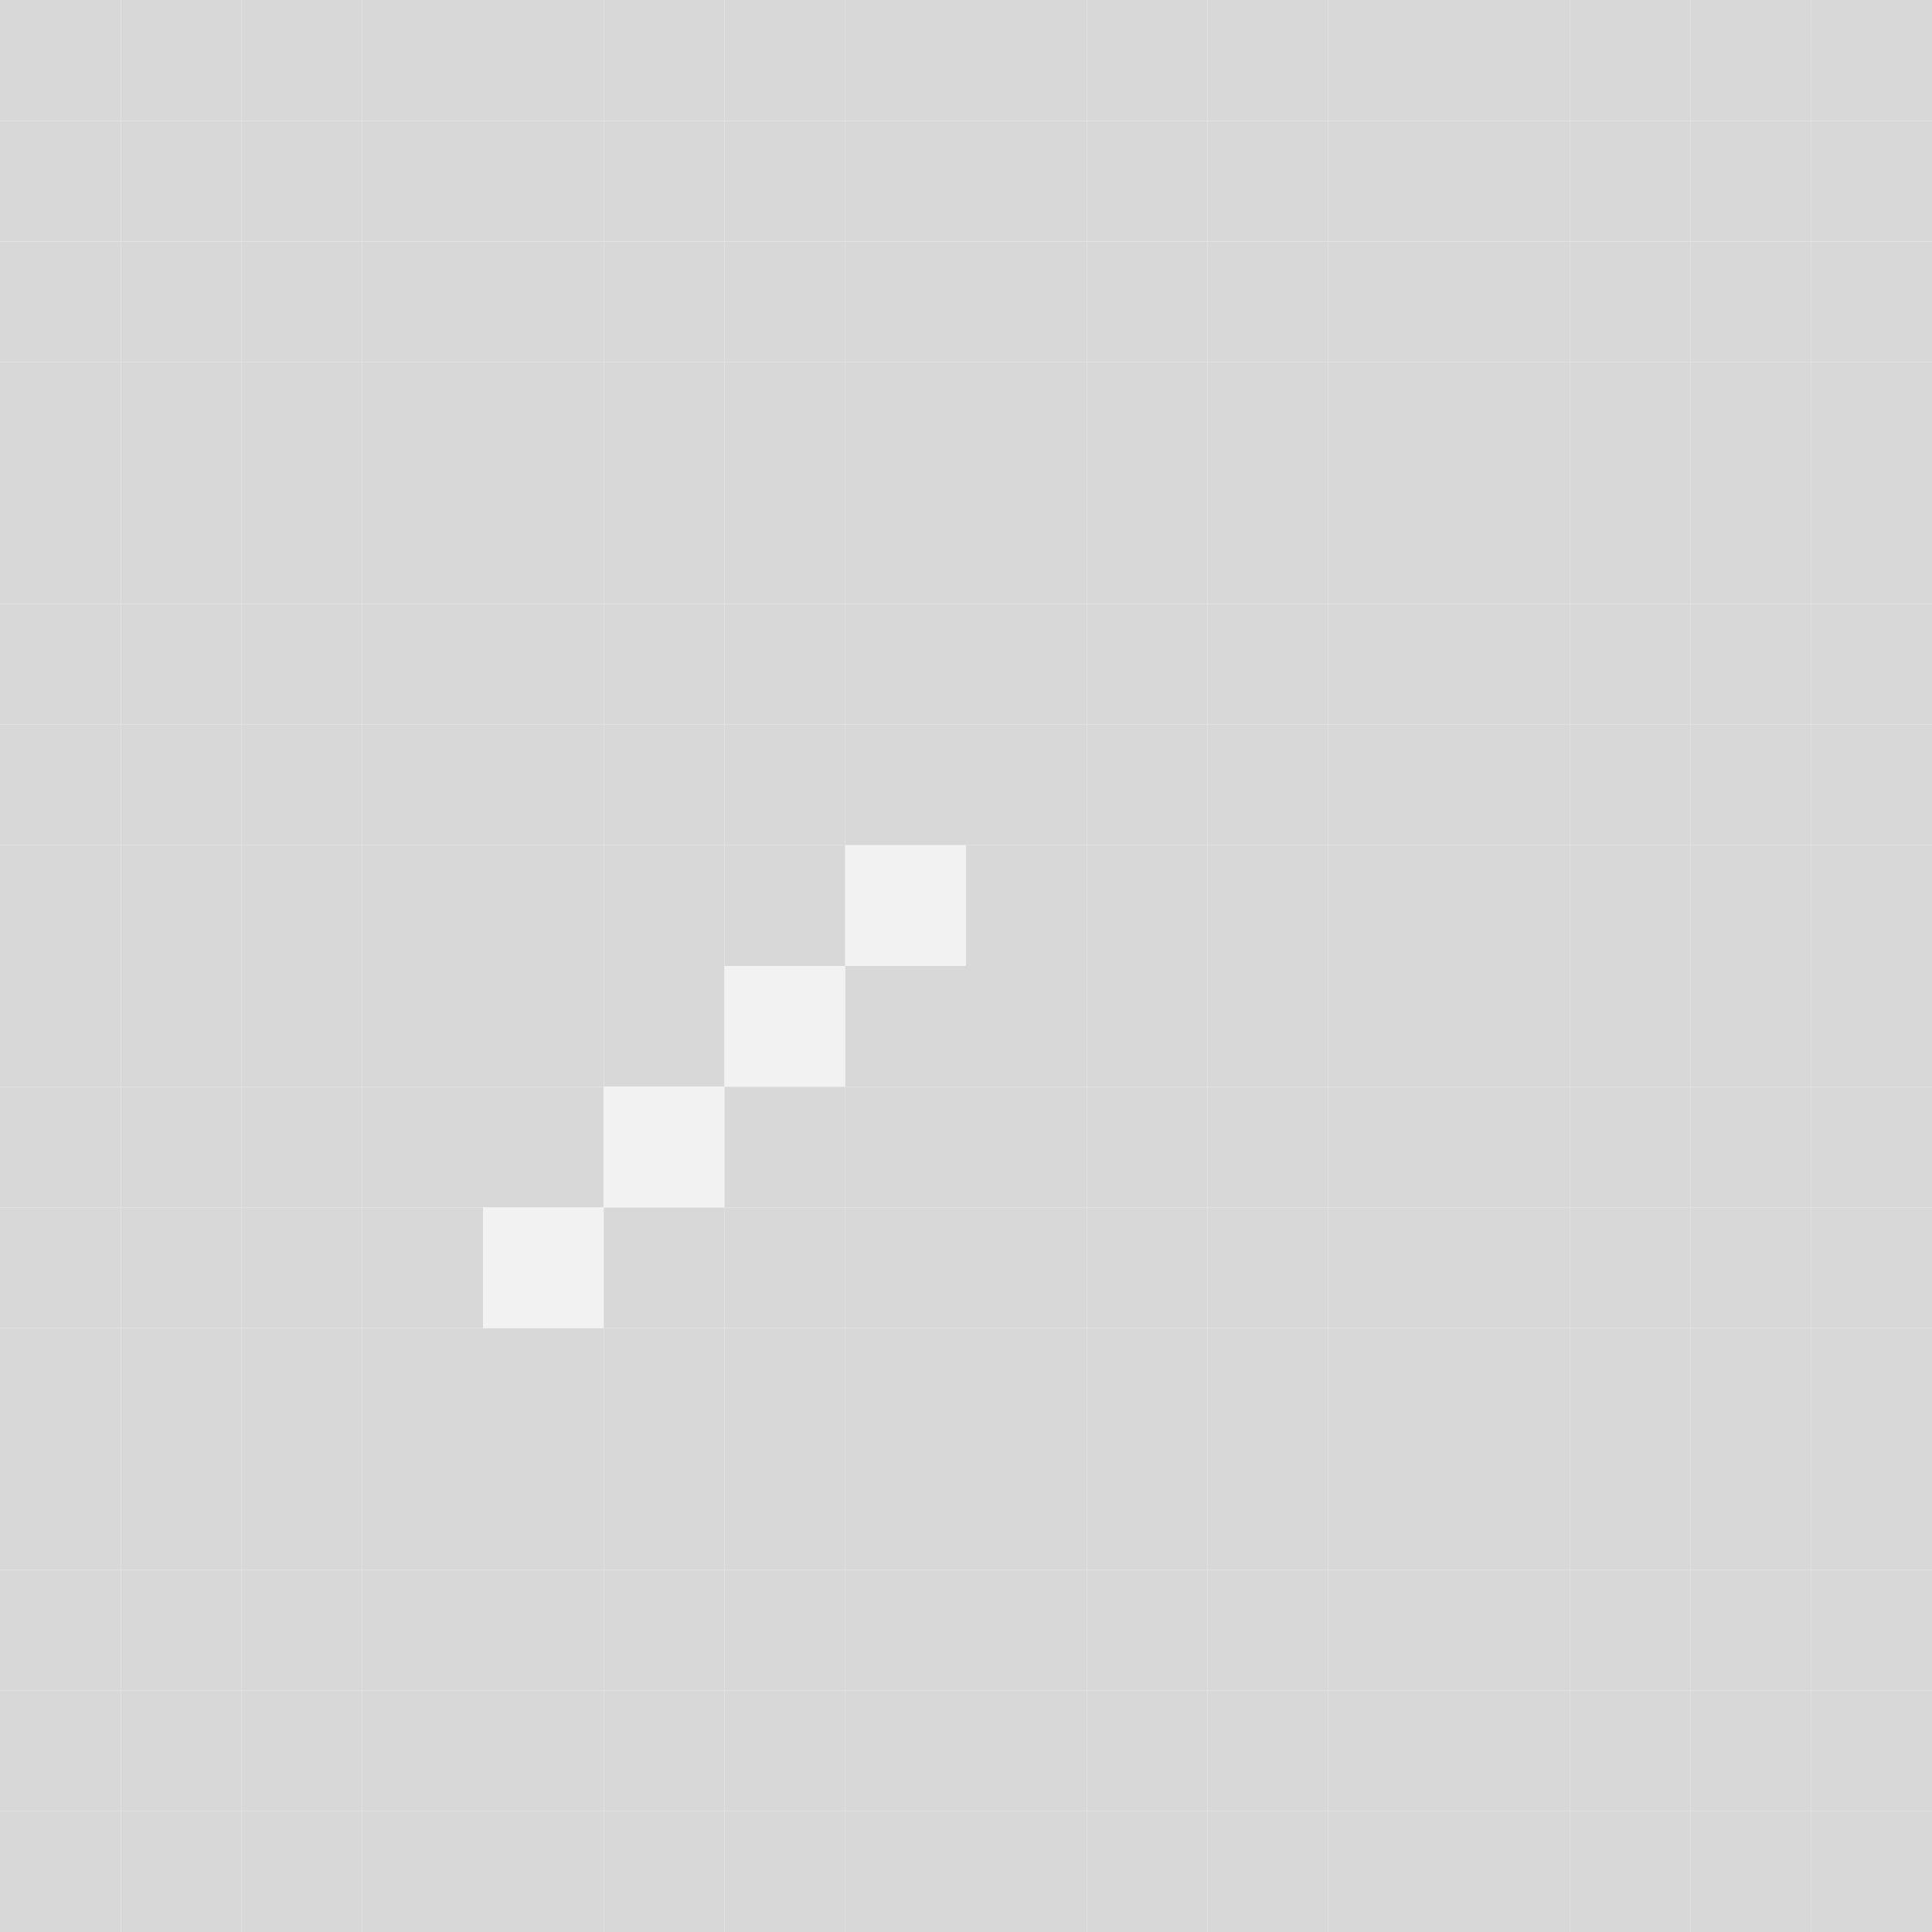
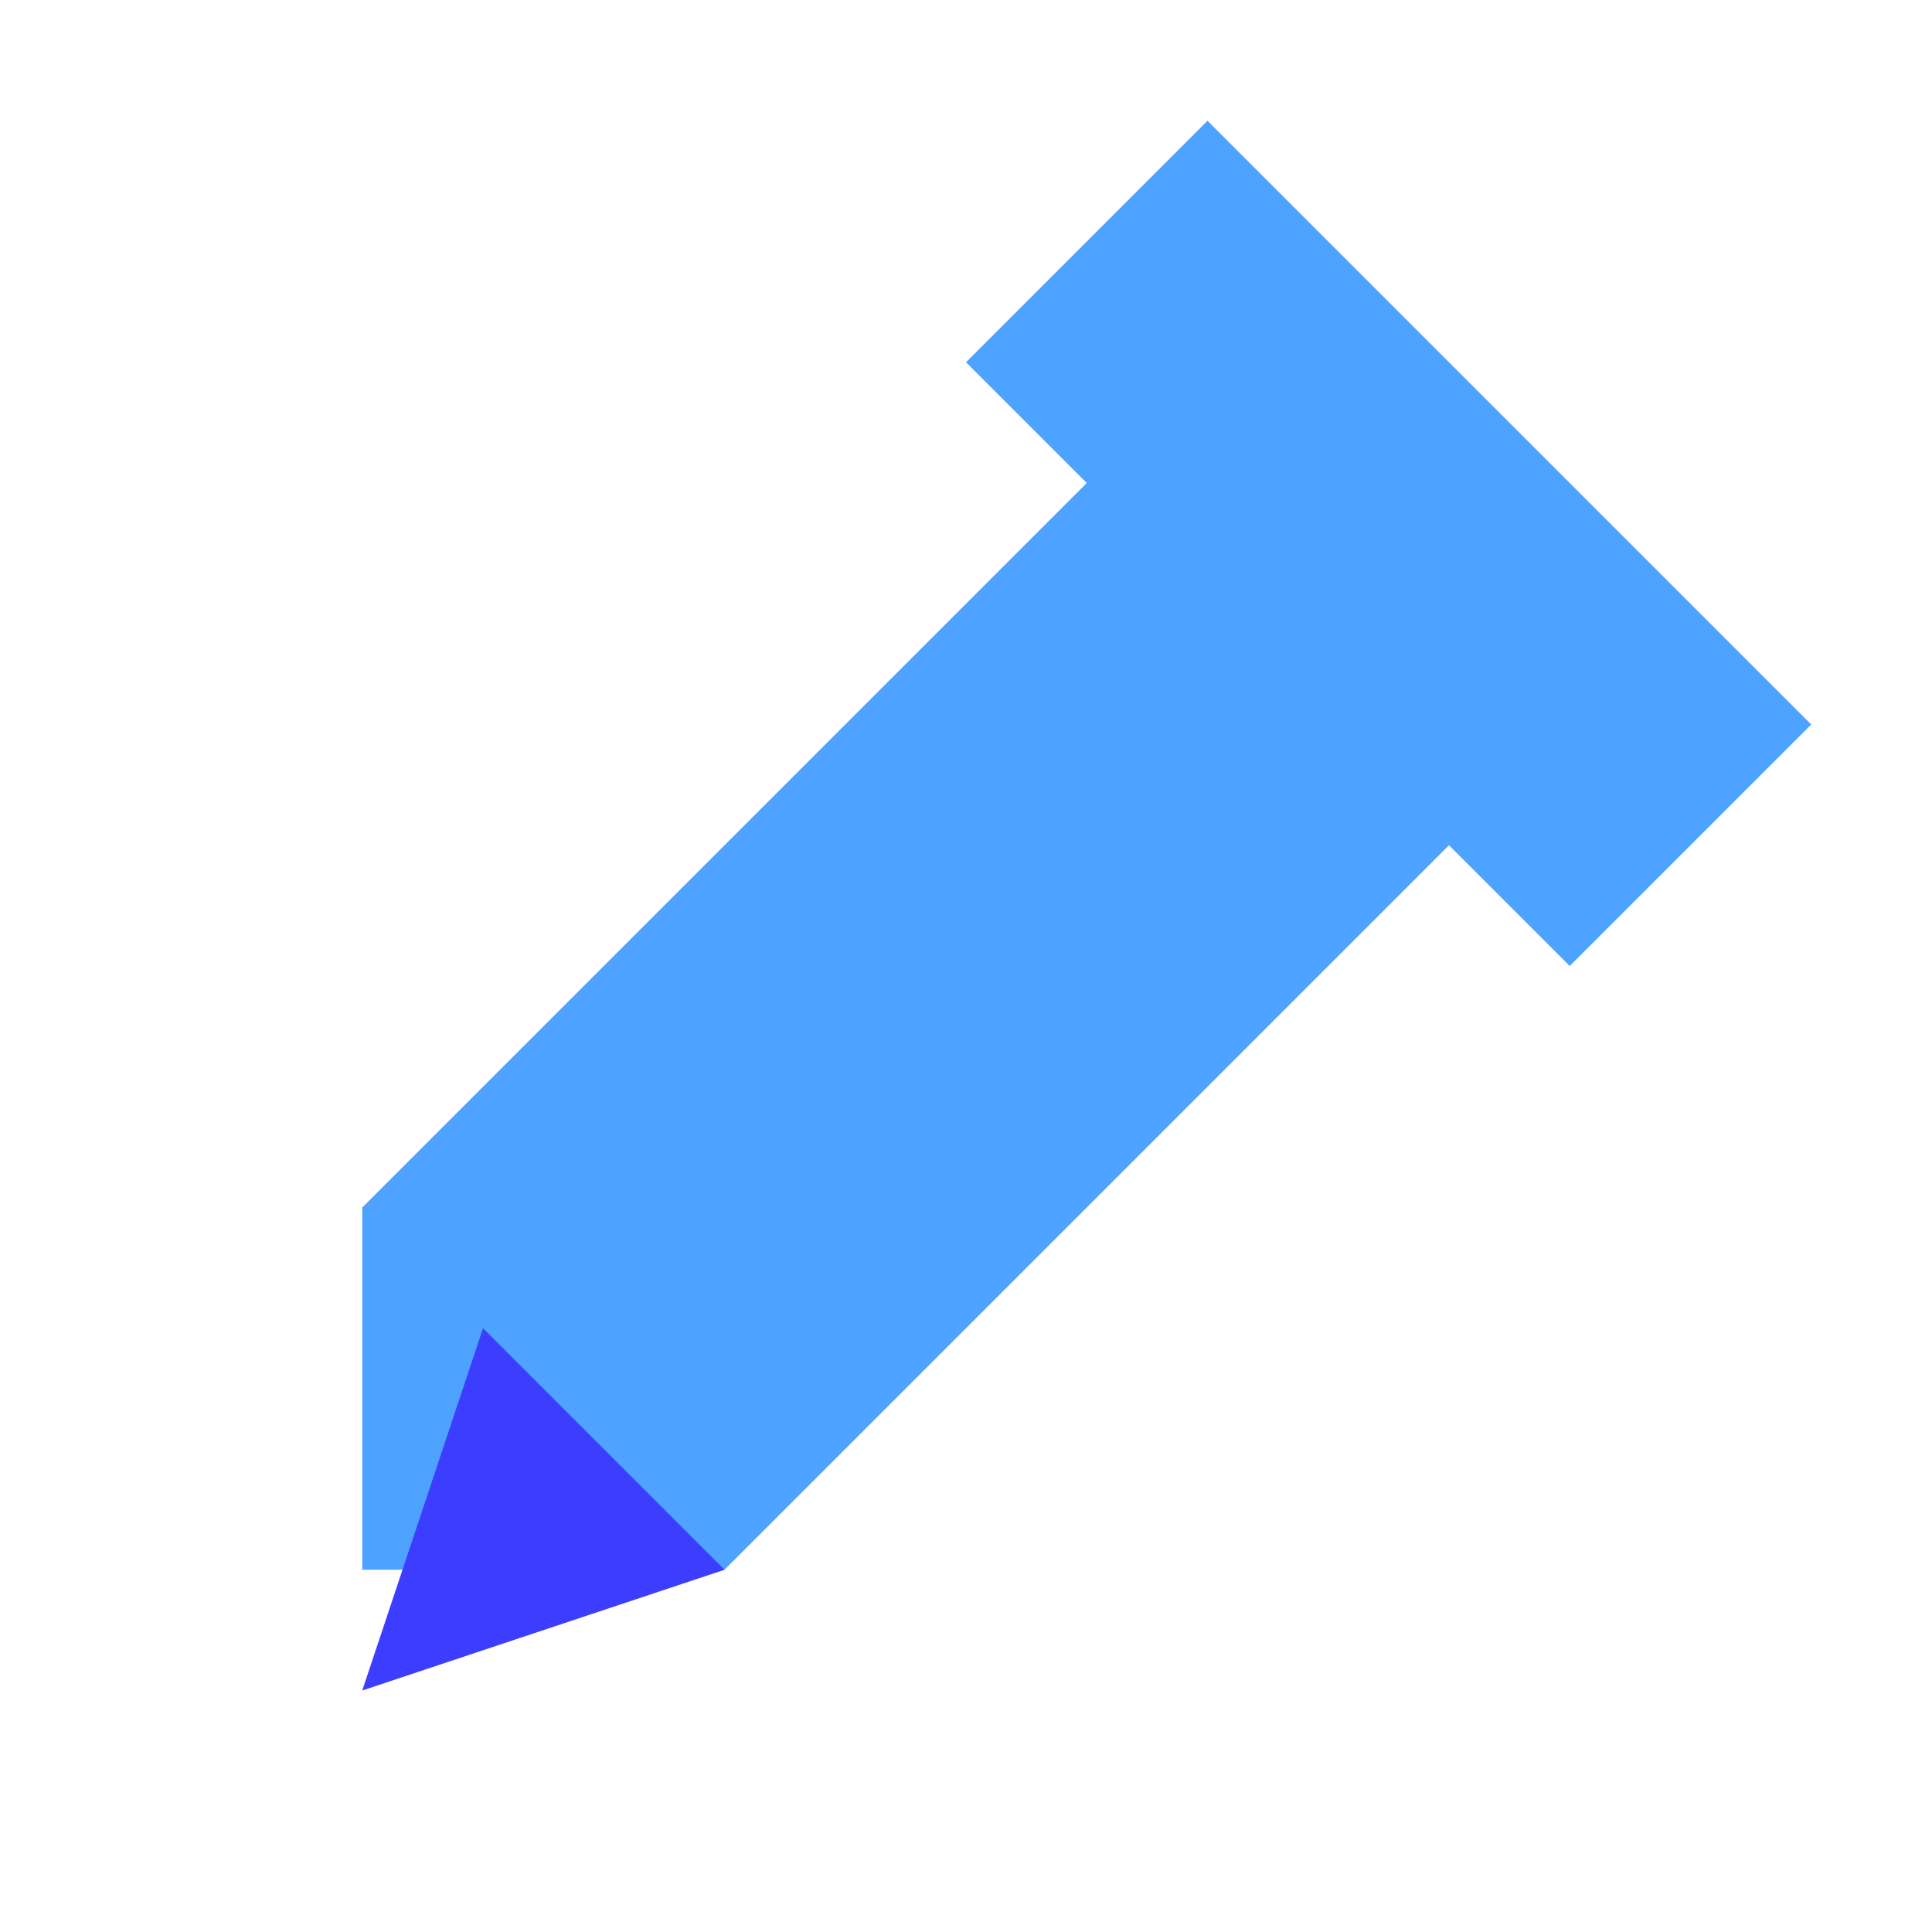
<svg xmlns="http://www.w3.org/2000/svg" version="1.1" id="Icon" x="0px" y="0px" width="16px" height="16px" viewBox="0 0 16 16" enable-background="new 0 0 16 16" xml:space="preserve">
  <g id="Icon_1_">
-     <rect fill="#D8D8D8" x="0" y="0" width="1" height="1" />
-     <rect fill="#D8D8D8" x="1" y="0" width="1" height="1" />
-     <rect fill="#D8D8D8" x="2" y="0" width="1" height="1" />
-     <rect fill="#D8D8D8" x="3" y="0" width="1" height="1" />
-     <rect fill="#D8D8D8" x="4" y="0" width="1" height="1" />
-     <rect fill="#D8D8D8" x="5" y="0" width="1" height="1" />
-     <rect fill="#D8D8D8" x="6" y="0" width="1" height="1" />
-     <rect fill="#D8D8D8" x="7" y="0" width="1" height="1" />
-     <rect fill="#D8D8D8" x="8" y="0" width="1" height="1" />
-     <rect fill="#D8D8D8" x="9" y="0" width="1" height="1" />
-     <rect fill="#D8D8D8" x="10" y="0" width="1" height="1" />
-     <rect fill="#D8D8D8" x="11" y="0" width="1" height="1" />
-     <rect fill="#D8D8D8" x="12" y="0" width="1" height="1" />
-     <rect fill="#D8D8D8" x="13" y="0" width="1" height="1" />
-     <rect fill="#D8D8D8" x="14" y="0" width="1" height="1" />
-     <rect fill="#D8D8D8" x="15" y="0" width="1" height="1" />
-     <rect fill="#D8D8D8" x="0" y="1" width="1" height="1" />
-     <rect fill="#D8D8D8" x="1" y="1" width="1" height="1" />
-     <rect fill="#D8D8D8" x="2" y="1" width="1" height="1" />
-     <rect fill="#D8D8D8" x="3" y="1" width="1" height="1" />
-     <rect fill="#D8D8D8" x="4" y="1" width="1" height="1" />
-     <rect fill="#D8D8D8" x="5" y="1" width="1" height="1" />
-     <rect fill="#D8D8D8" x="6" y="1" width="1" height="1" />
-     <rect fill="#D8D8D8" x="7" y="1" width="1" height="1" />
-     <rect fill="#D8D8D8" x="8" y="1" width="1" height="1" />
-     <rect fill="#D8D8D8" x="9" y="1" width="1" height="1" />
-     <rect fill="#D8D8D8" x="10" y="1" width="1" height="1" />
-     <rect fill="#D8D8D8" x="11" y="1" width="1" height="1" />
-     <rect fill="#D8D8D8" x="12" y="1" width="1" height="1" />
-     <rect fill="#D8D8D8" x="13" y="1" width="1" height="1" />
-     <rect fill="#D8D8D8" x="14" y="1" width="1" height="1" />
-     <rect fill="#D8D8D8" x="15" y="1" width="1" height="1" />
-     <rect fill="#D8D8D8" x="0" y="2" width="1" height="1" />
-     <rect fill="#D8D8D8" x="1" y="2" width="1" height="1" />
-     <rect fill="#D8D8D8" x="2" y="2" width="1" height="1" />
-     <rect fill="#D8D8D8" x="3" y="2" width="1" height="1" />
-     <rect fill="#D8D8D8" x="4" y="2" width="1" height="1" />
-     <rect fill="#D8D8D8" x="5" y="2" width="1" height="1" />
-     <rect fill="#D8D8D8" x="6" y="2" width="1" height="1" />
-     <rect fill="#D8D8D8" x="7" y="2" width="1" height="1" />
-     <rect fill="#D8D8D8" x="8" y="2" width="1" height="1" />
-     <rect fill="#D8D8D8" x="9" y="2" width="1" height="1" />
-     <rect fill="#D8D8D8" x="10" y="2" width="1" height="1" />
-     <rect fill="#D8D8D8" x="11" y="2" width="1" height="1" />
-     <rect fill="#D8D8D8" x="12" y="2" width="1" height="1" />
-     <rect fill="#D8D8D8" x="13" y="2" width="1" height="1" />
-     <rect fill="#D8D8D8" x="14" y="2" width="1" height="1" />
-     <rect fill="#D8D8D8" x="15" y="2" width="1" height="1" />
-     <rect fill="#D8D8D8" x="0" y="3" width="1" height="1" />
-     <rect fill="#D8D8D8" x="1" y="3" width="1" height="1" />
-     <rect fill="#D8D8D8" x="2" y="3" width="1" height="1" />
-     <rect fill="#D8D8D8" x="3" y="3" width="1" height="1" />
-     <rect fill="#D8D8D8" x="4" y="3" width="1" height="1" />
-     <rect fill="#D8D8D8" x="5" y="3" width="1" height="1" />
-     <rect fill="#D8D8D8" x="6" y="3" width="1" height="1" />
-     <rect fill="#D8D8D8" x="7" y="3" width="1" height="1" />
-     <rect fill="#D8D8D8" x="8" y="3" width="1" height="1" />
-     <rect fill="#D8D8D8" x="9" y="3" width="1" height="1" />
-     <rect fill="#D8D8D8" x="10" y="3" width="1" height="1" />
-     <rect fill="#D8D8D8" x="11" y="3" width="1" height="1" />
-     <rect fill="#D8D8D8" x="12" y="3" width="1" height="1" />
-     <rect fill="#D8D8D8" x="13" y="3" width="1" height="1" />
-     <rect fill="#D8D8D8" x="14" y="3" width="1" height="1" />
-     <rect fill="#D8D8D8" x="15" y="3" width="1" height="1" />
-     <rect fill="#D8D8D8" x="0" y="4" width="1" height="1" />
-     <rect fill="#D8D8D8" x="1" y="4" width="1" height="1" />
-     <rect fill="#D8D8D8" x="2" y="4" width="1" height="1" />
-     <rect fill="#D8D8D8" x="3" y="4" width="1" height="1" />
-     <rect fill="#D8D8D8" x="4" y="4" width="1" height="1" />
-     <rect fill="#D8D8D8" x="5" y="4" width="1" height="1" />
-     <rect fill="#D8D8D8" x="6" y="4" width="1" height="1" />
-     <rect fill="#D8D8D8" x="7" y="4" width="1" height="1" />
-     <rect fill="#D8D8D8" x="8" y="4" width="1" height="1" />
-     <rect fill="#D8D8D8" x="9" y="4" width="1" height="1" />
-     <rect fill="#D8D8D8" x="10" y="4" width="1" height="1" />
-     <rect fill="#D8D8D8" x="11" y="4" width="1" height="1" />
-     <rect fill="#D8D8D8" x="12" y="4" width="1" height="1" />
-     <rect fill="#D8D8D8" x="13" y="4" width="1" height="1" />
-     <rect fill="#D8D8D8" x="14" y="4" width="1" height="1" />
-     <rect fill="#D8D8D8" x="15" y="4" width="1" height="1" />
-     <rect fill="#D8D8D8" x="0" y="5" width="1" height="1" />
-     <rect fill="#D8D8D8" x="1" y="5" width="1" height="1" />
-     <rect fill="#D8D8D8" x="2" y="5" width="1" height="1" />
-     <rect fill="#D8D8D8" x="3" y="5" width="1" height="1" />
-     <rect fill="#D8D8D8" x="4" y="5" width="1" height="1" />
-     <rect fill="#D8D8D8" x="5" y="5" width="1" height="1" />
-     <rect fill="#D8D8D8" x="6" y="5" width="1" height="1" />
-     <rect fill="#D8D8D8" x="7" y="5" width="1" height="1" />
-     <rect fill="#D8D8D8" x="8" y="5" width="1" height="1" />
-     <rect fill="#D8D8D8" x="9" y="5" width="1" height="1" />
-     <rect fill="#D8D8D8" x="10" y="5" width="1" height="1" />
-     <rect fill="#D8D8D8" x="11" y="5" width="1" height="1" />
-     <rect fill="#D8D8D8" x="12" y="5" width="1" height="1" />
-     <rect fill="#D8D8D8" x="13" y="5" width="1" height="1" />
-     <rect fill="#D8D8D8" x="14" y="5" width="1" height="1" />
-     <rect fill="#D8D8D8" x="15" y="5" width="1" height="1" />
-     <rect fill="#D8D8D8" x="0" y="6" width="1" height="1" />
-     <rect fill="#D8D8D8" x="1" y="6" width="1" height="1" />
-     <rect fill="#D8D8D8" x="2" y="6" width="1" height="1" />
-     <rect fill="#D8D8D8" x="3" y="6" width="1" height="1" />
-     <rect fill="#D8D8D8" x="4" y="6" width="1" height="1" />
-     <rect fill="#D8D8D8" x="5" y="6" width="1" height="1" />
-     <rect fill="#D8D8D8" x="6" y="6" width="1" height="1" />
-     <rect fill="#D8D8D8" x="7" y="6" width="1" height="1" />
-     <rect fill="#D8D8D8" x="8" y="6" width="1" height="1" />
-     <rect fill="#D8D8D8" x="9" y="6" width="1" height="1" />
-     <rect fill="#D8D8D8" x="10" y="6" width="1" height="1" />
-     <rect fill="#D8D8D8" x="11" y="6" width="1" height="1" />
-     <rect fill="#D8D8D8" x="12" y="6" width="1" height="1" />
-     <rect fill="#D8D8D8" x="13" y="6" width="1" height="1" />
-     <rect fill="#D8D8D8" x="14" y="6" width="1" height="1" />
-     <rect fill="#D8D8D8" x="15" y="6" width="1" height="1" />
-     <rect fill="#D8D8D8" x="0" y="7" width="1" height="1" />
-     <rect fill="#D8D8D8" x="1" y="7" width="1" height="1" />
-     <rect fill="#D8D8D8" x="2" y="7" width="1" height="1" />
-     <rect fill="#D8D8D8" x="3" y="7" width="1" height="1" />
-     <rect fill="#D8D8D8" x="4" y="7" width="1" height="1" />
-     <rect fill="#D8D8D8" x="5" y="7" width="1" height="1" />
-     <rect fill="#D8D8D8" x="6" y="7" width="1" height="1" />
-     <rect fill="#F2F2F2" x="7" y="7" width="1" height="1" />
-     <rect fill="#D8D8D8" x="8" y="7" width="1" height="1" />
-     <rect fill="#D8D8D8" x="9" y="7" width="1" height="1" />
-     <rect fill="#D8D8D8" x="10" y="7" width="1" height="1" />
-     <rect fill="#D8D8D8" x="11" y="7" width="1" height="1" />
-     <rect fill="#D8D8D8" x="12" y="7" width="1" height="1" />
-     <rect fill="#D8D8D8" x="13" y="7" width="1" height="1" />
-     <rect fill="#D8D8D8" x="14" y="7" width="1" height="1" />
-     <rect fill="#D8D8D8" x="15" y="7" width="1" height="1" />
-     <rect fill="#D8D8D8" x="0" y="8" width="1" height="1" />
-     <rect fill="#D8D8D8" x="1" y="8" width="1" height="1" />
-     <rect fill="#D8D8D8" x="2" y="8" width="1" height="1" />
-     <rect fill="#D8D8D8" x="3" y="8" width="1" height="1" />
-     <rect fill="#D8D8D8" x="4" y="8" width="1" height="1" />
-     <rect fill="#D8D8D8" x="5" y="8" width="1" height="1" />
-     <rect fill="#F2F2F2" x="6" y="8" width="1" height="1" />
-     <rect fill="#D8D8D8" x="7" y="8" width="1" height="1" />
-     <rect fill="#D8D8D8" x="8" y="8" width="1" height="1" />
-     <rect fill="#D8D8D8" x="9" y="8" width="1" height="1" />
-     <rect fill="#D8D8D8" x="10" y="8" width="1" height="1" />
-     <rect fill="#D8D8D8" x="11" y="8" width="1" height="1" />
-     <rect fill="#D8D8D8" x="12" y="8" width="1" height="1" />
-     <rect fill="#D8D8D8" x="13" y="8" width="1" height="1" />
-     <rect fill="#D8D8D8" x="14" y="8" width="1" height="1" />
-     <rect fill="#D8D8D8" x="15" y="8" width="1" height="1" />
-     <rect fill="#D8D8D8" x="0" y="9" width="1" height="1" />
-     <rect fill="#D8D8D8" x="1" y="9" width="1" height="1" />
-     <rect fill="#D8D8D8" x="2" y="9" width="1" height="1" />
-     <rect fill="#D8D8D8" x="3" y="9" width="1" height="1" />
-     <rect fill="#D8D8D8" x="4" y="9" width="1" height="1" />
-     <rect fill="#F2F2F2" x="5" y="9" width="1" height="1" />
-     <rect fill="#D8D8D8" x="6" y="9" width="1" height="1" />
-     <rect fill="#D8D8D8" x="7" y="9" width="1" height="1" />
-     <rect fill="#D8D8D8" x="8" y="9" width="1" height="1" />
-     <rect fill="#D8D8D8" x="9" y="9" width="1" height="1" />
-     <rect fill="#D8D8D8" x="10" y="9" width="1" height="1" />
-     <rect fill="#D8D8D8" x="11" y="9" width="1" height="1" />
-     <rect fill="#D8D8D8" x="12" y="9" width="1" height="1" />
-     <rect fill="#D8D8D8" x="13" y="9" width="1" height="1" />
-     <rect fill="#D8D8D8" x="14" y="9" width="1" height="1" />
-     <rect fill="#D8D8D8" x="15" y="9" width="1" height="1" />
-     <rect fill="#D8D8D8" x="0" y="10" width="1" height="1" />
-     <rect fill="#D8D8D8" x="1" y="10" width="1" height="1" />
-     <rect fill="#D8D8D8" x="2" y="10" width="1" height="1" />
-     <rect fill="#D8D8D8" x="3" y="10" width="1" height="1" />
-     <rect fill="#F2F2F2" x="4" y="10" width="1" height="1" />
-     <rect fill="#D8D8D8" x="5" y="10" width="1" height="1" />
-     <rect fill="#D8D8D8" x="6" y="10" width="1" height="1" />
-     <rect fill="#D8D8D8" x="7" y="10" width="1" height="1" />
-     <rect fill="#D8D8D8" x="8" y="10" width="1" height="1" />
-     <rect fill="#D8D8D8" x="9" y="10" width="1" height="1" />
-     <rect fill="#D8D8D8" x="10" y="10" width="1" height="1" />
-     <rect fill="#D8D8D8" x="11" y="10" width="1" height="1" />
-     <rect fill="#D8D8D8" x="12" y="10" width="1" height="1" />
-     <rect fill="#D8D8D8" x="13" y="10" width="1" height="1" />
-     <rect fill="#D8D8D8" x="14" y="10" width="1" height="1" />
-     <rect fill="#D8D8D8" x="15" y="10" width="1" height="1" />
-     <rect fill="#D8D8D8" x="0" y="11" width="1" height="1" />
-     <rect fill="#D8D8D8" x="1" y="11" width="1" height="1" />
-     <rect fill="#D8D8D8" x="2" y="11" width="1" height="1" />
-     <rect fill="#D8D8D8" x="3" y="11" width="1" height="1" />
-     <rect fill="#D8D8D8" x="4" y="11" width="1" height="1" />
-     <rect fill="#D8D8D8" x="5" y="11" width="1" height="1" />
-     <rect fill="#D8D8D8" x="6" y="11" width="1" height="1" />
-     <rect fill="#D8D8D8" x="7" y="11" width="1" height="1" />
-     <rect fill="#D8D8D8" x="8" y="11" width="1" height="1" />
-     <rect fill="#D8D8D8" x="9" y="11" width="1" height="1" />
-     <rect fill="#D8D8D8" x="10" y="11" width="1" height="1" />
-     <rect fill="#D8D8D8" x="11" y="11" width="1" height="1" />
-     <rect fill="#D8D8D8" x="12" y="11" width="1" height="1" />
-     <rect fill="#D8D8D8" x="13" y="11" width="1" height="1" />
-     <rect fill="#D8D8D8" x="14" y="11" width="1" height="1" />
-     <rect fill="#D8D8D8" x="15" y="11" width="1" height="1" />
-     <rect fill="#D8D8D8" x="0" y="12" width="1" height="1" />
-     <rect fill="#D8D8D8" x="1" y="12" width="1" height="1" />
-     <rect fill="#D8D8D8" x="2" y="12" width="1" height="1" />
-     <rect fill="#D8D8D8" x="3" y="12" width="1" height="1" />
-     <rect fill="#D8D8D8" x="4" y="12" width="1" height="1" />
-     <rect fill="#D8D8D8" x="5" y="12" width="1" height="1" />
-     <rect fill="#D8D8D8" x="6" y="12" width="1" height="1" />
-     <rect fill="#D8D8D8" x="7" y="12" width="1" height="1" />
-     <rect fill="#D8D8D8" x="8" y="12" width="1" height="1" />
-     <rect fill="#D8D8D8" x="9" y="12" width="1" height="1" />
-     <rect fill="#D8D8D8" x="10" y="12" width="1" height="1" />
-     <rect fill="#D8D8D8" x="11" y="12" width="1" height="1" />
-     <rect fill="#D8D8D8" x="12" y="12" width="1" height="1" />
-     <rect fill="#D8D8D8" x="13" y="12" width="1" height="1" />
-     <rect fill="#D8D8D8" x="14" y="12" width="1" height="1" />
-     <rect fill="#D8D8D8" x="15" y="12" width="1" height="1" />
-     <rect fill="#D8D8D8" x="0" y="13" width="1" height="1" />
-     <rect fill="#D8D8D8" x="1" y="13" width="1" height="1" />
-     <rect fill="#D8D8D8" x="2" y="13" width="1" height="1" />
-     <rect fill="#D8D8D8" x="3" y="13" width="1" height="1" />
-     <rect fill="#D8D8D8" x="4" y="13" width="1" height="1" />
-     <rect fill="#D8D8D8" x="5" y="13" width="1" height="1" />
-     <rect fill="#D8D8D8" x="6" y="13" width="1" height="1" />
-     <rect fill="#D8D8D8" x="7" y="13" width="1" height="1" />
-     <rect fill="#D8D8D8" x="8" y="13" width="1" height="1" />
-     <rect fill="#D8D8D8" x="9" y="13" width="1" height="1" />
-     <rect fill="#D8D8D8" x="10" y="13" width="1" height="1" />
-     <rect fill="#D8D8D8" x="11" y="13" width="1" height="1" />
-     <rect fill="#D8D8D8" x="12" y="13" width="1" height="1" />
-     <rect fill="#D8D8D8" x="13" y="13" width="1" height="1" />
-     <rect fill="#D8D8D8" x="14" y="13" width="1" height="1" />
-     <rect fill="#D8D8D8" x="15" y="13" width="1" height="1" />
-     <rect fill="#D8D8D8" x="0" y="14" width="1" height="1" />
-     <rect fill="#D8D8D8" x="1" y="14" width="1" height="1" />
-     <rect fill="#D8D8D8" x="2" y="14" width="1" height="1" />
-     <rect fill="#D8D8D8" x="3" y="14" width="1" height="1" />
-     <rect fill="#D8D8D8" x="4" y="14" width="1" height="1" />
-     <rect fill="#D8D8D8" x="5" y="14" width="1" height="1" />
-     <rect fill="#D8D8D8" x="6" y="14" width="1" height="1" />
-     <rect fill="#D8D8D8" x="7" y="14" width="1" height="1" />
-     <rect fill="#D8D8D8" x="8" y="14" width="1" height="1" />
-     <rect fill="#D8D8D8" x="9" y="14" width="1" height="1" />
-     <rect fill="#D8D8D8" x="10" y="14" width="1" height="1" />
-     <rect fill="#D8D8D8" x="11" y="14" width="1" height="1" />
-     <rect fill="#D8D8D8" x="12" y="14" width="1" height="1" />
-     <rect fill="#D8D8D8" x="13" y="14" width="1" height="1" />
-     <rect fill="#D8D8D8" x="14" y="14" width="1" height="1" />
-     <rect fill="#D8D8D8" x="15" y="14" width="1" height="1" />
-     <rect fill="#D8D8D8" x="0" y="15" width="1" height="1" />
-     <rect fill="#D8D8D8" x="1" y="15" width="1" height="1" />
-     <rect fill="#D8D8D8" x="2" y="15" width="1" height="1" />
-     <rect fill="#D8D8D8" x="3" y="15" width="1" height="1" />
-     <rect fill="#D8D8D8" x="4" y="15" width="1" height="1" />
-     <rect fill="#D8D8D8" x="5" y="15" width="1" height="1" />
-     <rect fill="#D8D8D8" x="6" y="15" width="1" height="1" />
-     <rect fill="#D8D8D8" x="7" y="15" width="1" height="1" />
-     <rect fill="#D8D8D8" x="8" y="15" width="1" height="1" />
-     <rect fill="#D8D8D8" x="9" y="15" width="1" height="1" />
-     <rect fill="#D8D8D8" x="10" y="15" width="1" height="1" />
-     <rect fill="#D8D8D8" x="11" y="15" width="1" height="1" />
-     <rect fill="#D8D8D8" x="12" y="15" width="1" height="1" />
-     <rect fill="#D8D8D8" x="13" y="15" width="1" height="1" />
-     <rect fill="#D8D8D8" x="14" y="15" width="1" height="1" />
-     <rect fill="#D8D8D8" x="15" y="15" width="1" height="1" />
+     <path fill="#4DA3FF" d="M10,1 L15,6 L13,8 L12,7 L6,13 H3 V10 L9,4 L8,3 Z" />
+     <path fill="#3D3DFF" d="M4,11 L6,13 L3,14 Z" />
  </g>
</svg>
